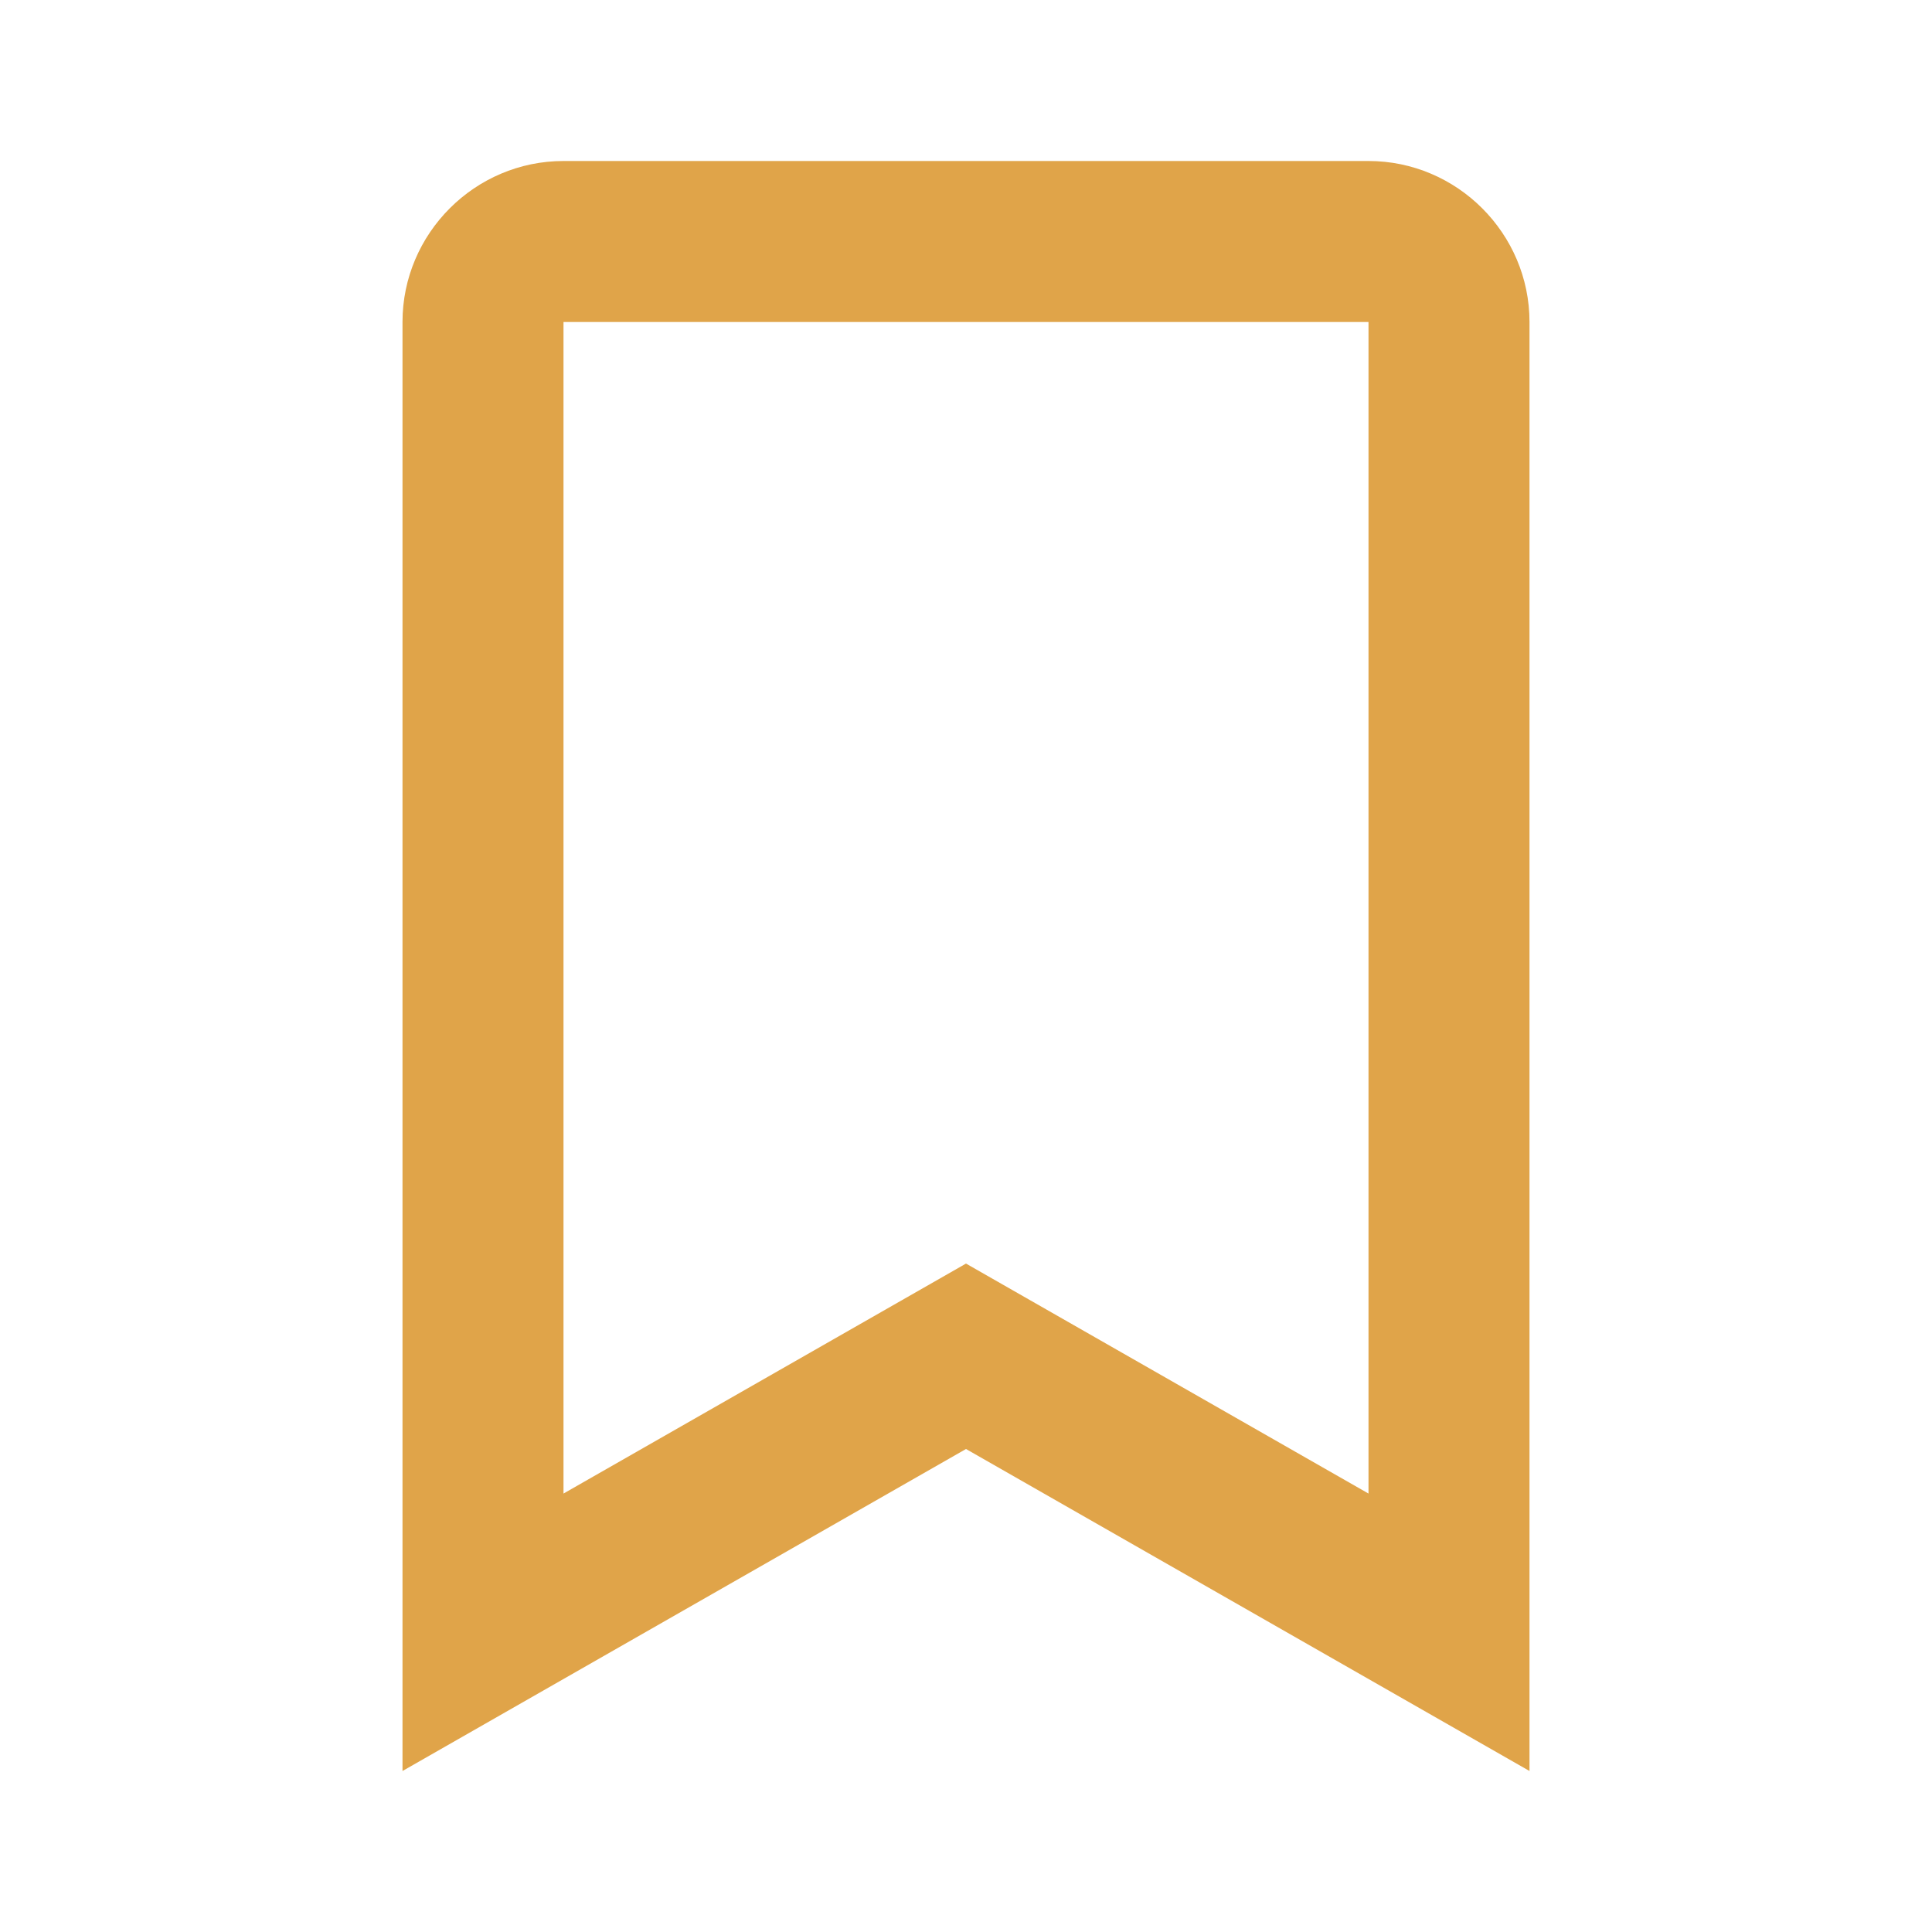
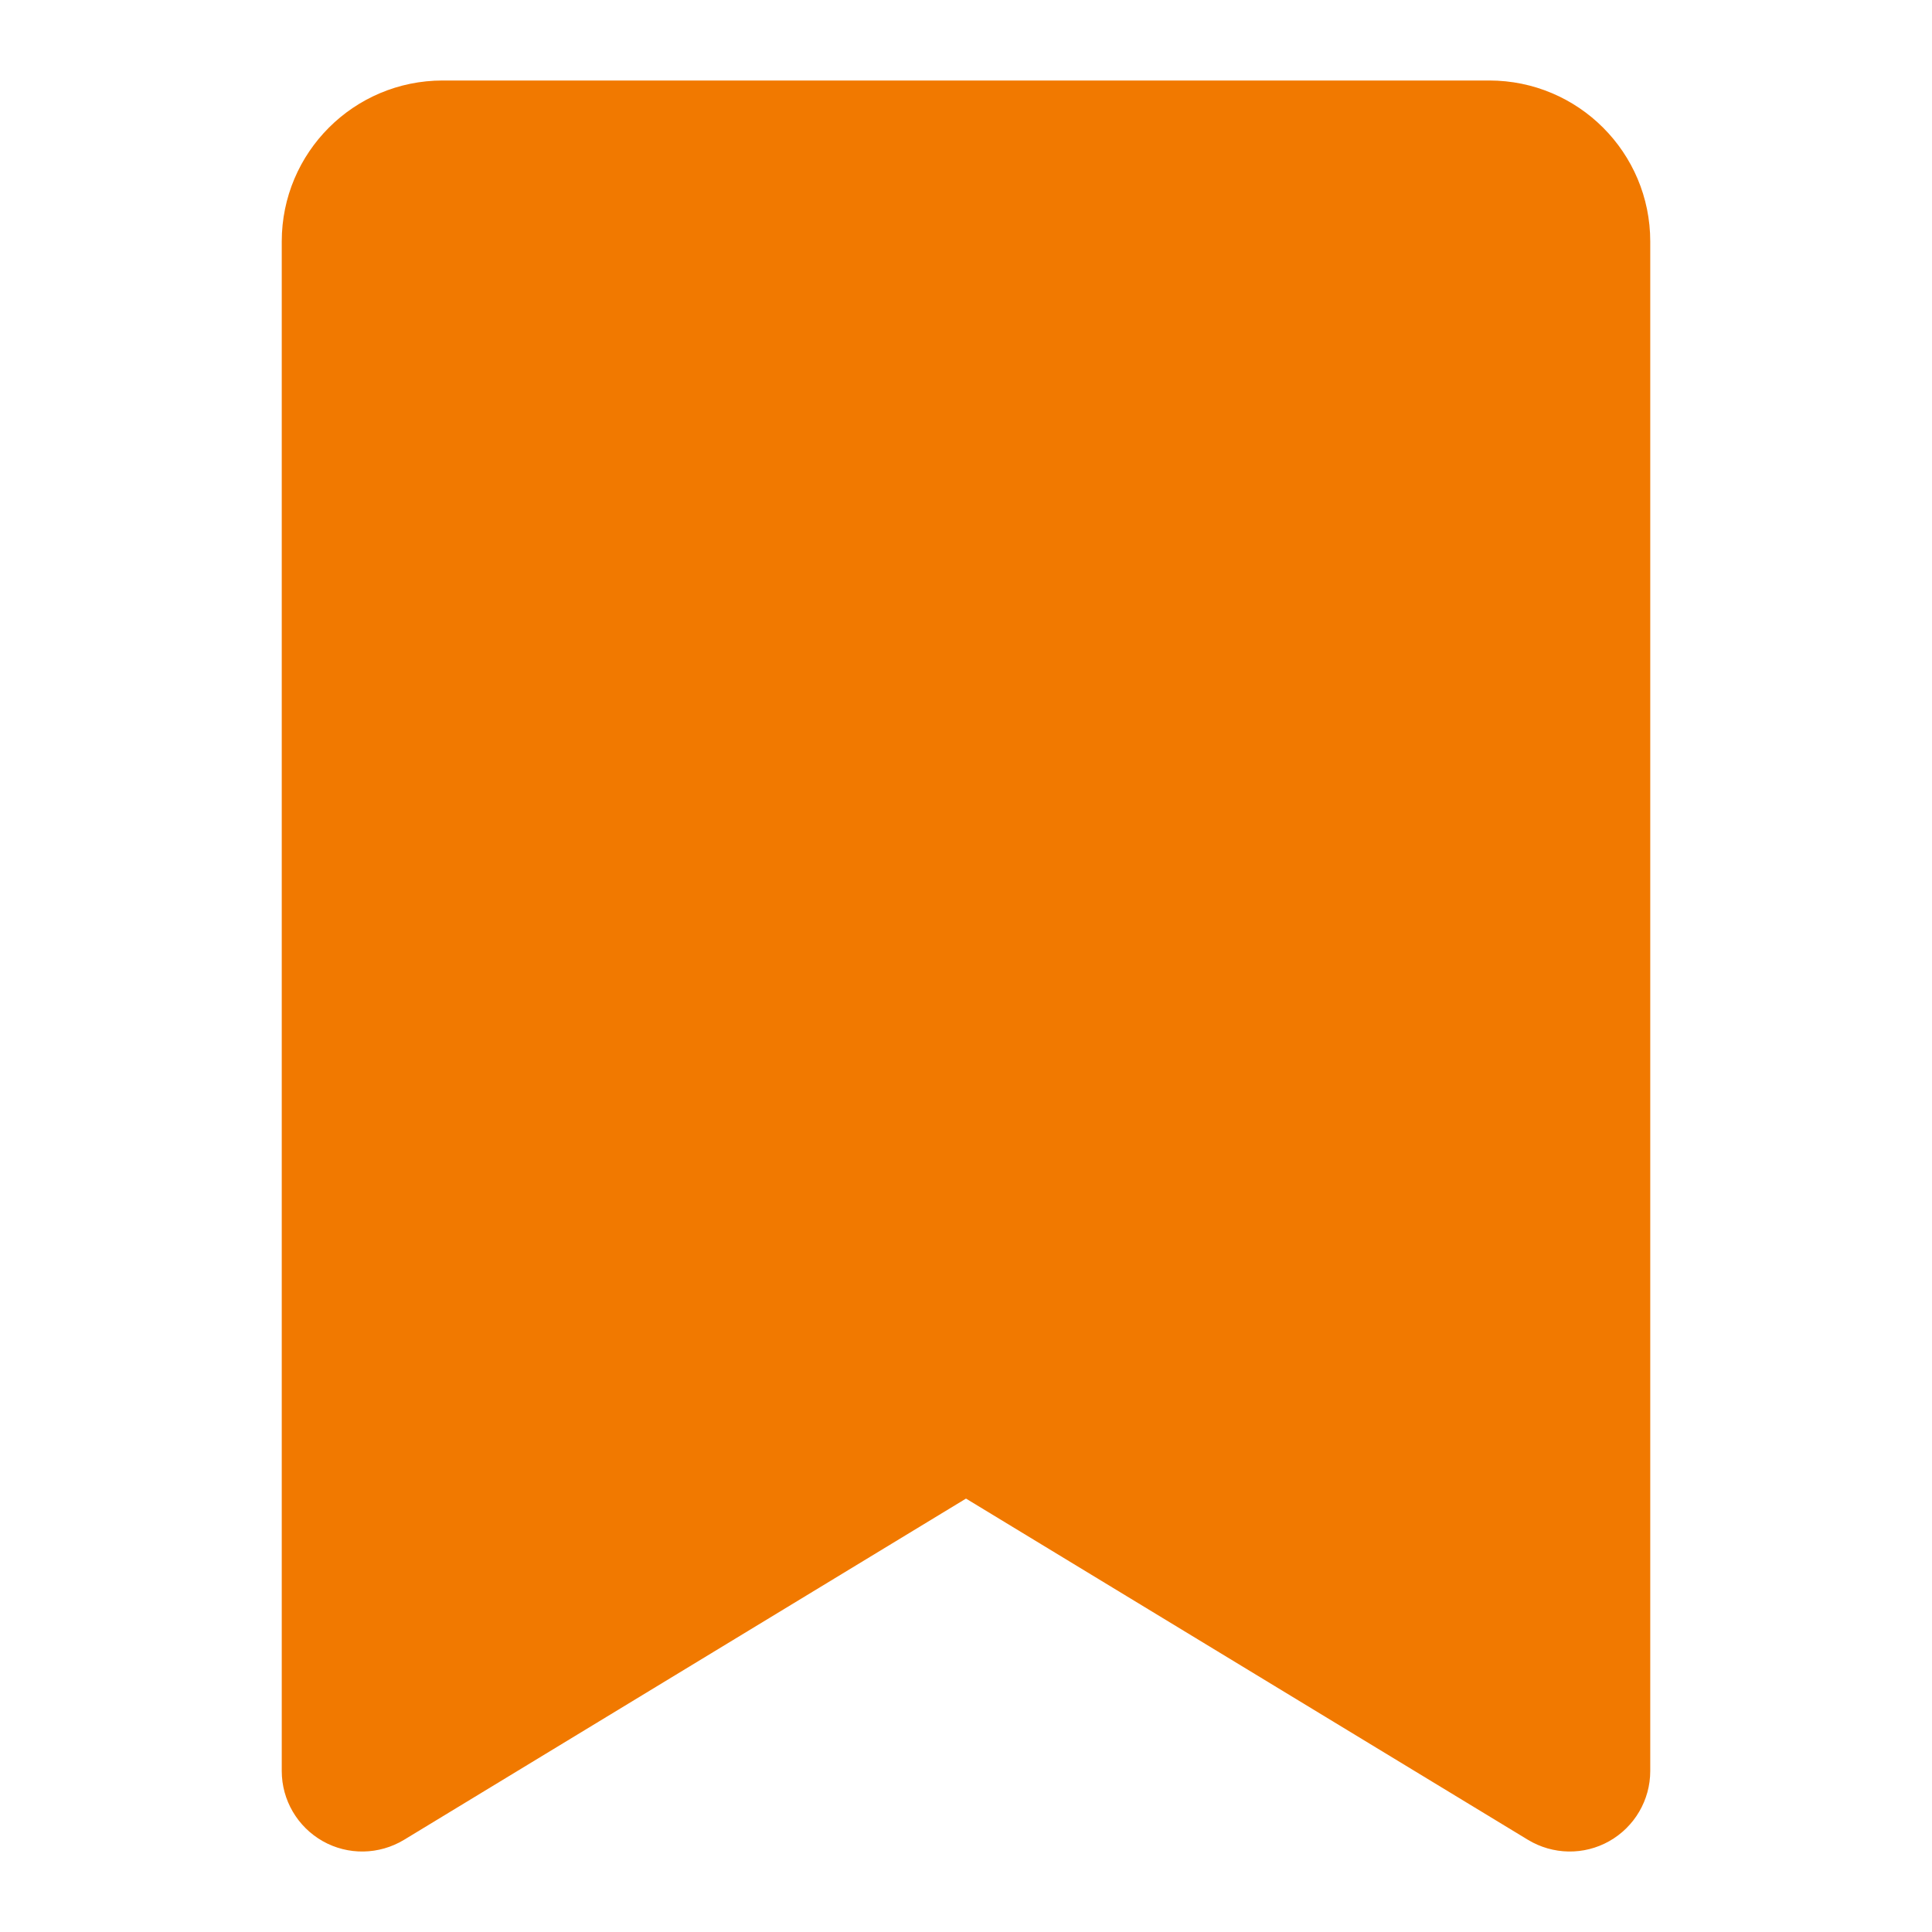
- <svg xmlns="http://www.w3.org/2000/svg" width="800px" height="800px" viewBox="0 0 48 48" fill="rgba(224, 164, 73, 1)">
+ <svg xmlns="http://www.w3.org/2000/svg" width="800px" height="800px" viewBox="0 0 24 24" fill="none">
  <g id="SVGRepo_bgCarrier" stroke-width="0" />
  <g id="SVGRepo_tracerCarrier" stroke-linecap="round" stroke-linejoin="round" />
  <g id="SVGRepo_iconCarrier">
-     <path d="M0 0h48v48H0z" fill="none" />
-     <g id="Shopicon">
-       <path d="M14,4c-2.2,0-4,1.8-4,4v36l14-8l14,8V8c0-2.2-1.8-4-4-4H14z M34,37.107l-10-5.714l-10,5.714V8h20V37.107z" />
-     </g>
+     <path d="M5.5 1C4.395 1 3.5 1.895 3.5 3V22C3.5 22.361 3.695 22.694 4.01 22.872C4.324 23.049 4.71 23.042 5.019 22.855L12 18.616L18.981 22.855C19.29 23.042 19.676 23.049 19.99 22.872C20.305 22.694 20.5 22.361 20.5 22V3C20.5 1.895 19.605 1 18.5 1H5.5Z" fill="rgba(241, 121, 0, 1)" />
  </g>
</svg>
